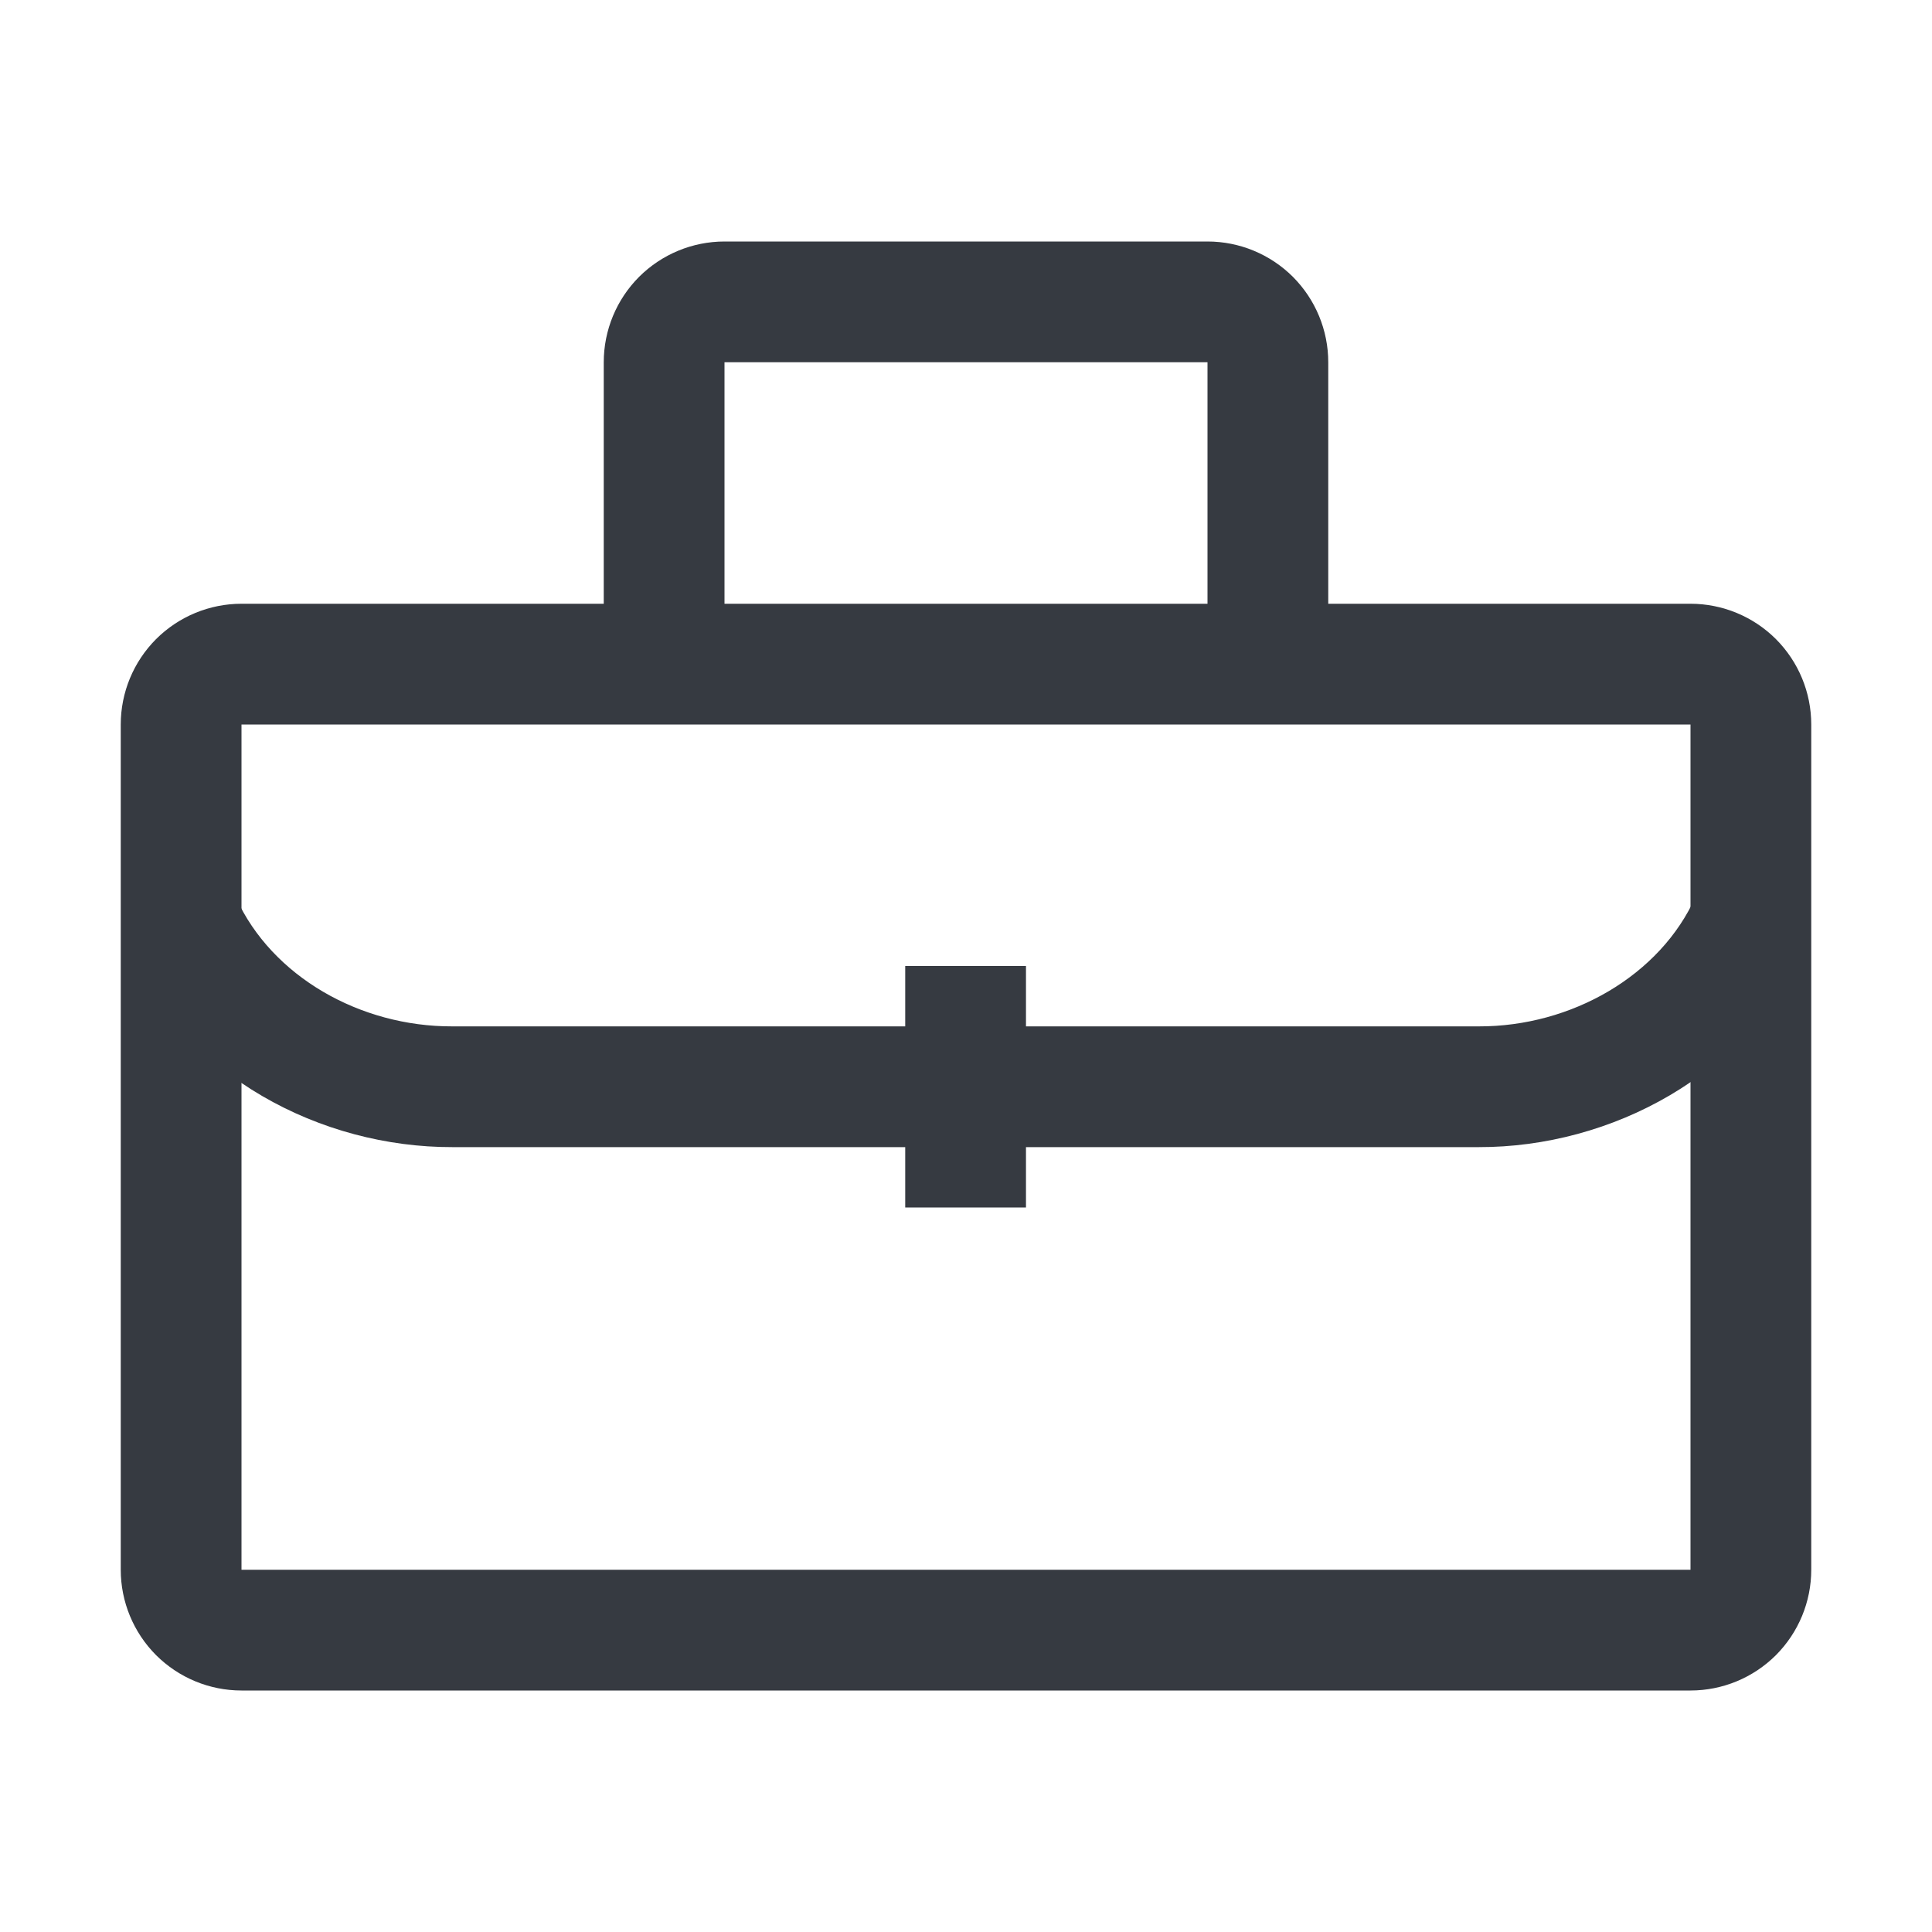
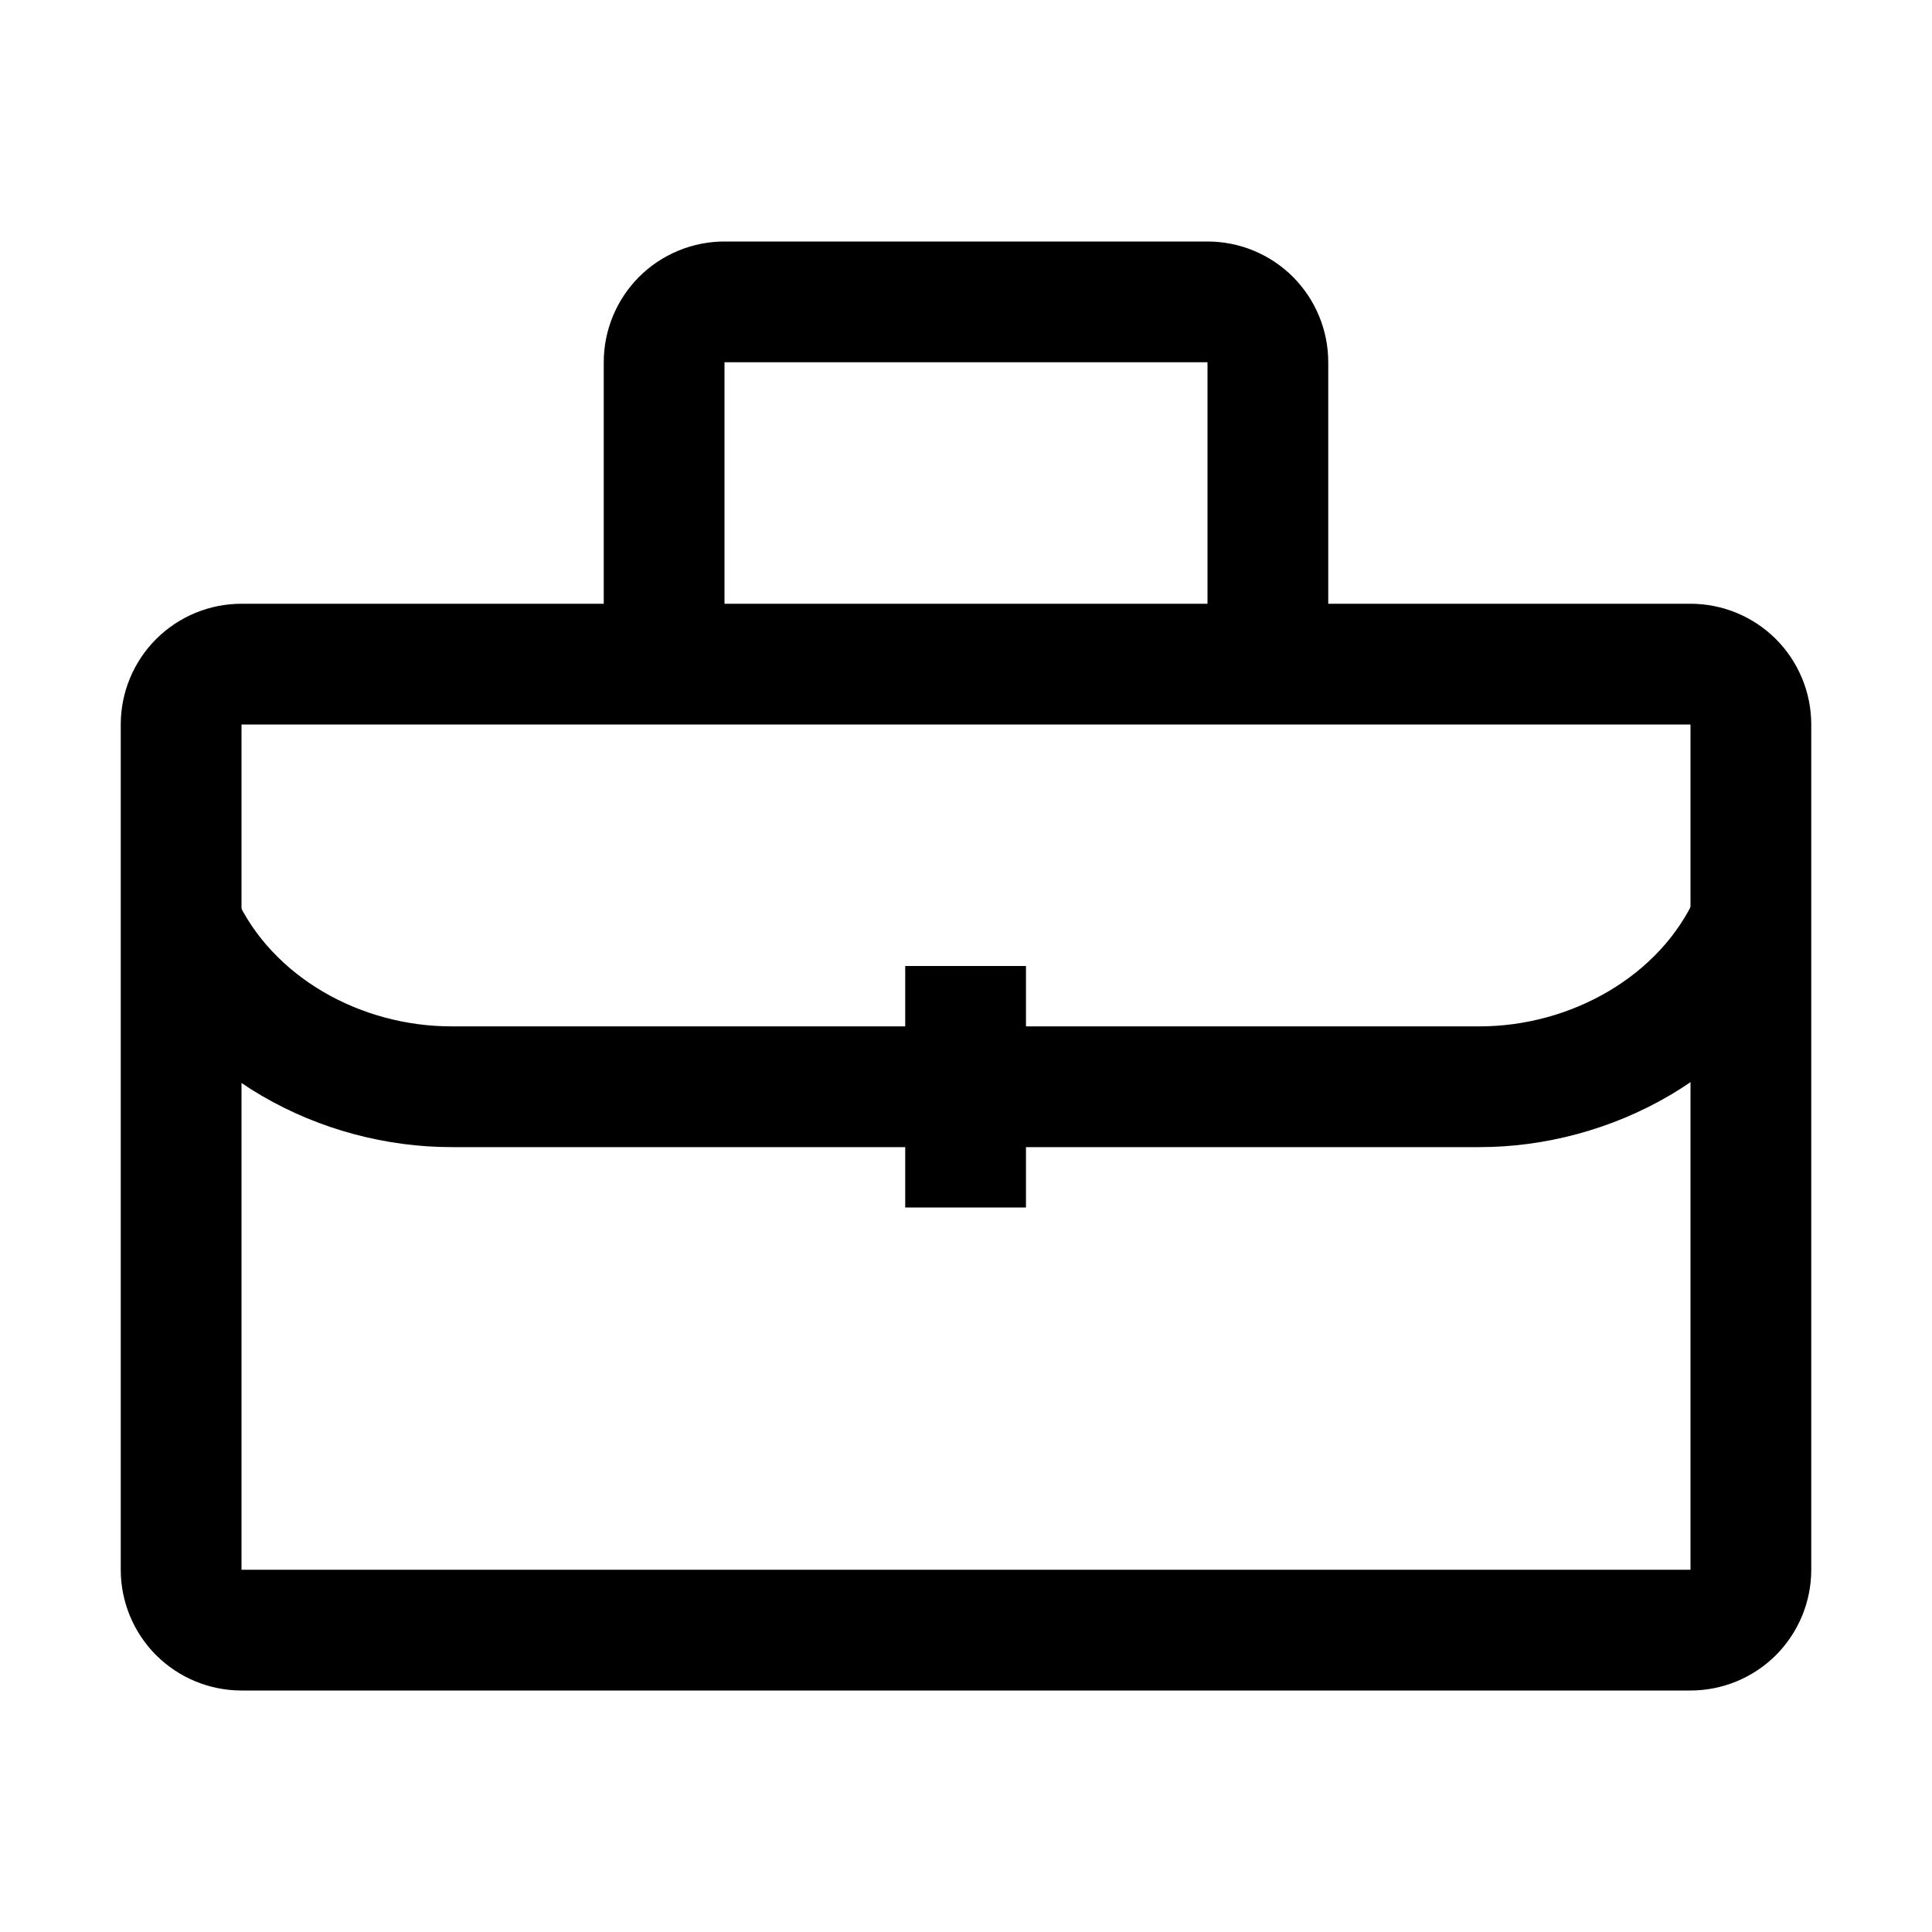
<svg xmlns="http://www.w3.org/2000/svg" width="24" height="24" viewBox="0 0 24 24" fill="none">
-   <path d="M21 7.5H16.5V4.5C16.5 4.102 16.342 3.721 16.061 3.439C15.779 3.158 15.398 3 15 3H9C8.602 3 8.221 3.158 7.939 3.439C7.658 3.721 7.5 4.102 7.5 4.5V7.5H3C2.602 7.5 2.221 7.658 1.939 7.939C1.658 8.221 1.5 8.602 1.5 9V19.5C1.5 19.898 1.658 20.279 1.939 20.561C2.221 20.842 2.602 21 3 21H21C21.398 21 21.779 20.842 22.061 20.561C22.342 20.279 22.5 19.898 22.5 19.5V9C22.5 8.602 22.342 8.221 22.061 7.939C21.779 7.658 21.398 7.5 21 7.5ZM9 4.5H15V7.5H9V4.5ZM3 19.5V9H21V19.5H3Z" fill="#363A41" />
-   <path fill-rule="evenodd" clip-rule="evenodd" d="M18.368 14.25C20.009 14.254 21.716 13.358 22.435 11.745L21.065 11.135C20.627 12.118 19.521 12.753 18.37 12.75L18.369 12.75L5.62 12.75L5.618 12.75C4.474 12.753 3.379 12.132 2.932 11.153L1.567 11.775C2.297 13.376 3.989 14.254 5.621 14.25" fill="#363A41" />
-   <path fill-rule="evenodd" clip-rule="evenodd" d="M12.745 12V15H11.245V12H12.745Z" fill="#363A41" />
+   <path d="M21 7.5H16.5V4.5C16.5 4.102 16.342 3.721 16.061 3.439C15.779 3.158 15.398 3 15 3H9C8.602 3 8.221 3.158 7.939 3.439C7.658 3.721 7.5 4.102 7.5 4.5V7.5H3C2.602 7.5 2.221 7.658 1.939 7.939C1.658 8.221 1.5 8.602 1.5 9V19.5C1.5 19.898 1.658 20.279 1.939 20.561C2.221 20.842 2.602 21 3 21H21C21.398 21 21.779 20.842 22.061 20.561C22.342 20.279 22.5 19.898 22.5 19.5V9C22.5 8.602 22.342 8.221 22.061 7.939C21.779 7.658 21.398 7.5 21 7.5ZM9 4.5H15V7.5H9V4.5ZM3 19.5V9H21V19.5H3Z" fill="currentColor" />
+   <path fill-rule="evenodd" clip-rule="evenodd" d="M18.368 14.25C20.009 14.254 21.716 13.358 22.435 11.745L21.065 11.135C20.627 12.118 19.521 12.753 18.37 12.75L18.369 12.75L5.62 12.75L5.618 12.75C4.474 12.753 3.379 12.132 2.932 11.153L1.567 11.775C2.297 13.376 3.989 14.254 5.621 14.25" fill="currentColor" />
+   <path fill-rule="evenodd" clip-rule="evenodd" d="M12.745 12V15H11.245V12H12.745Z" fill="currentColor" />
</svg>
